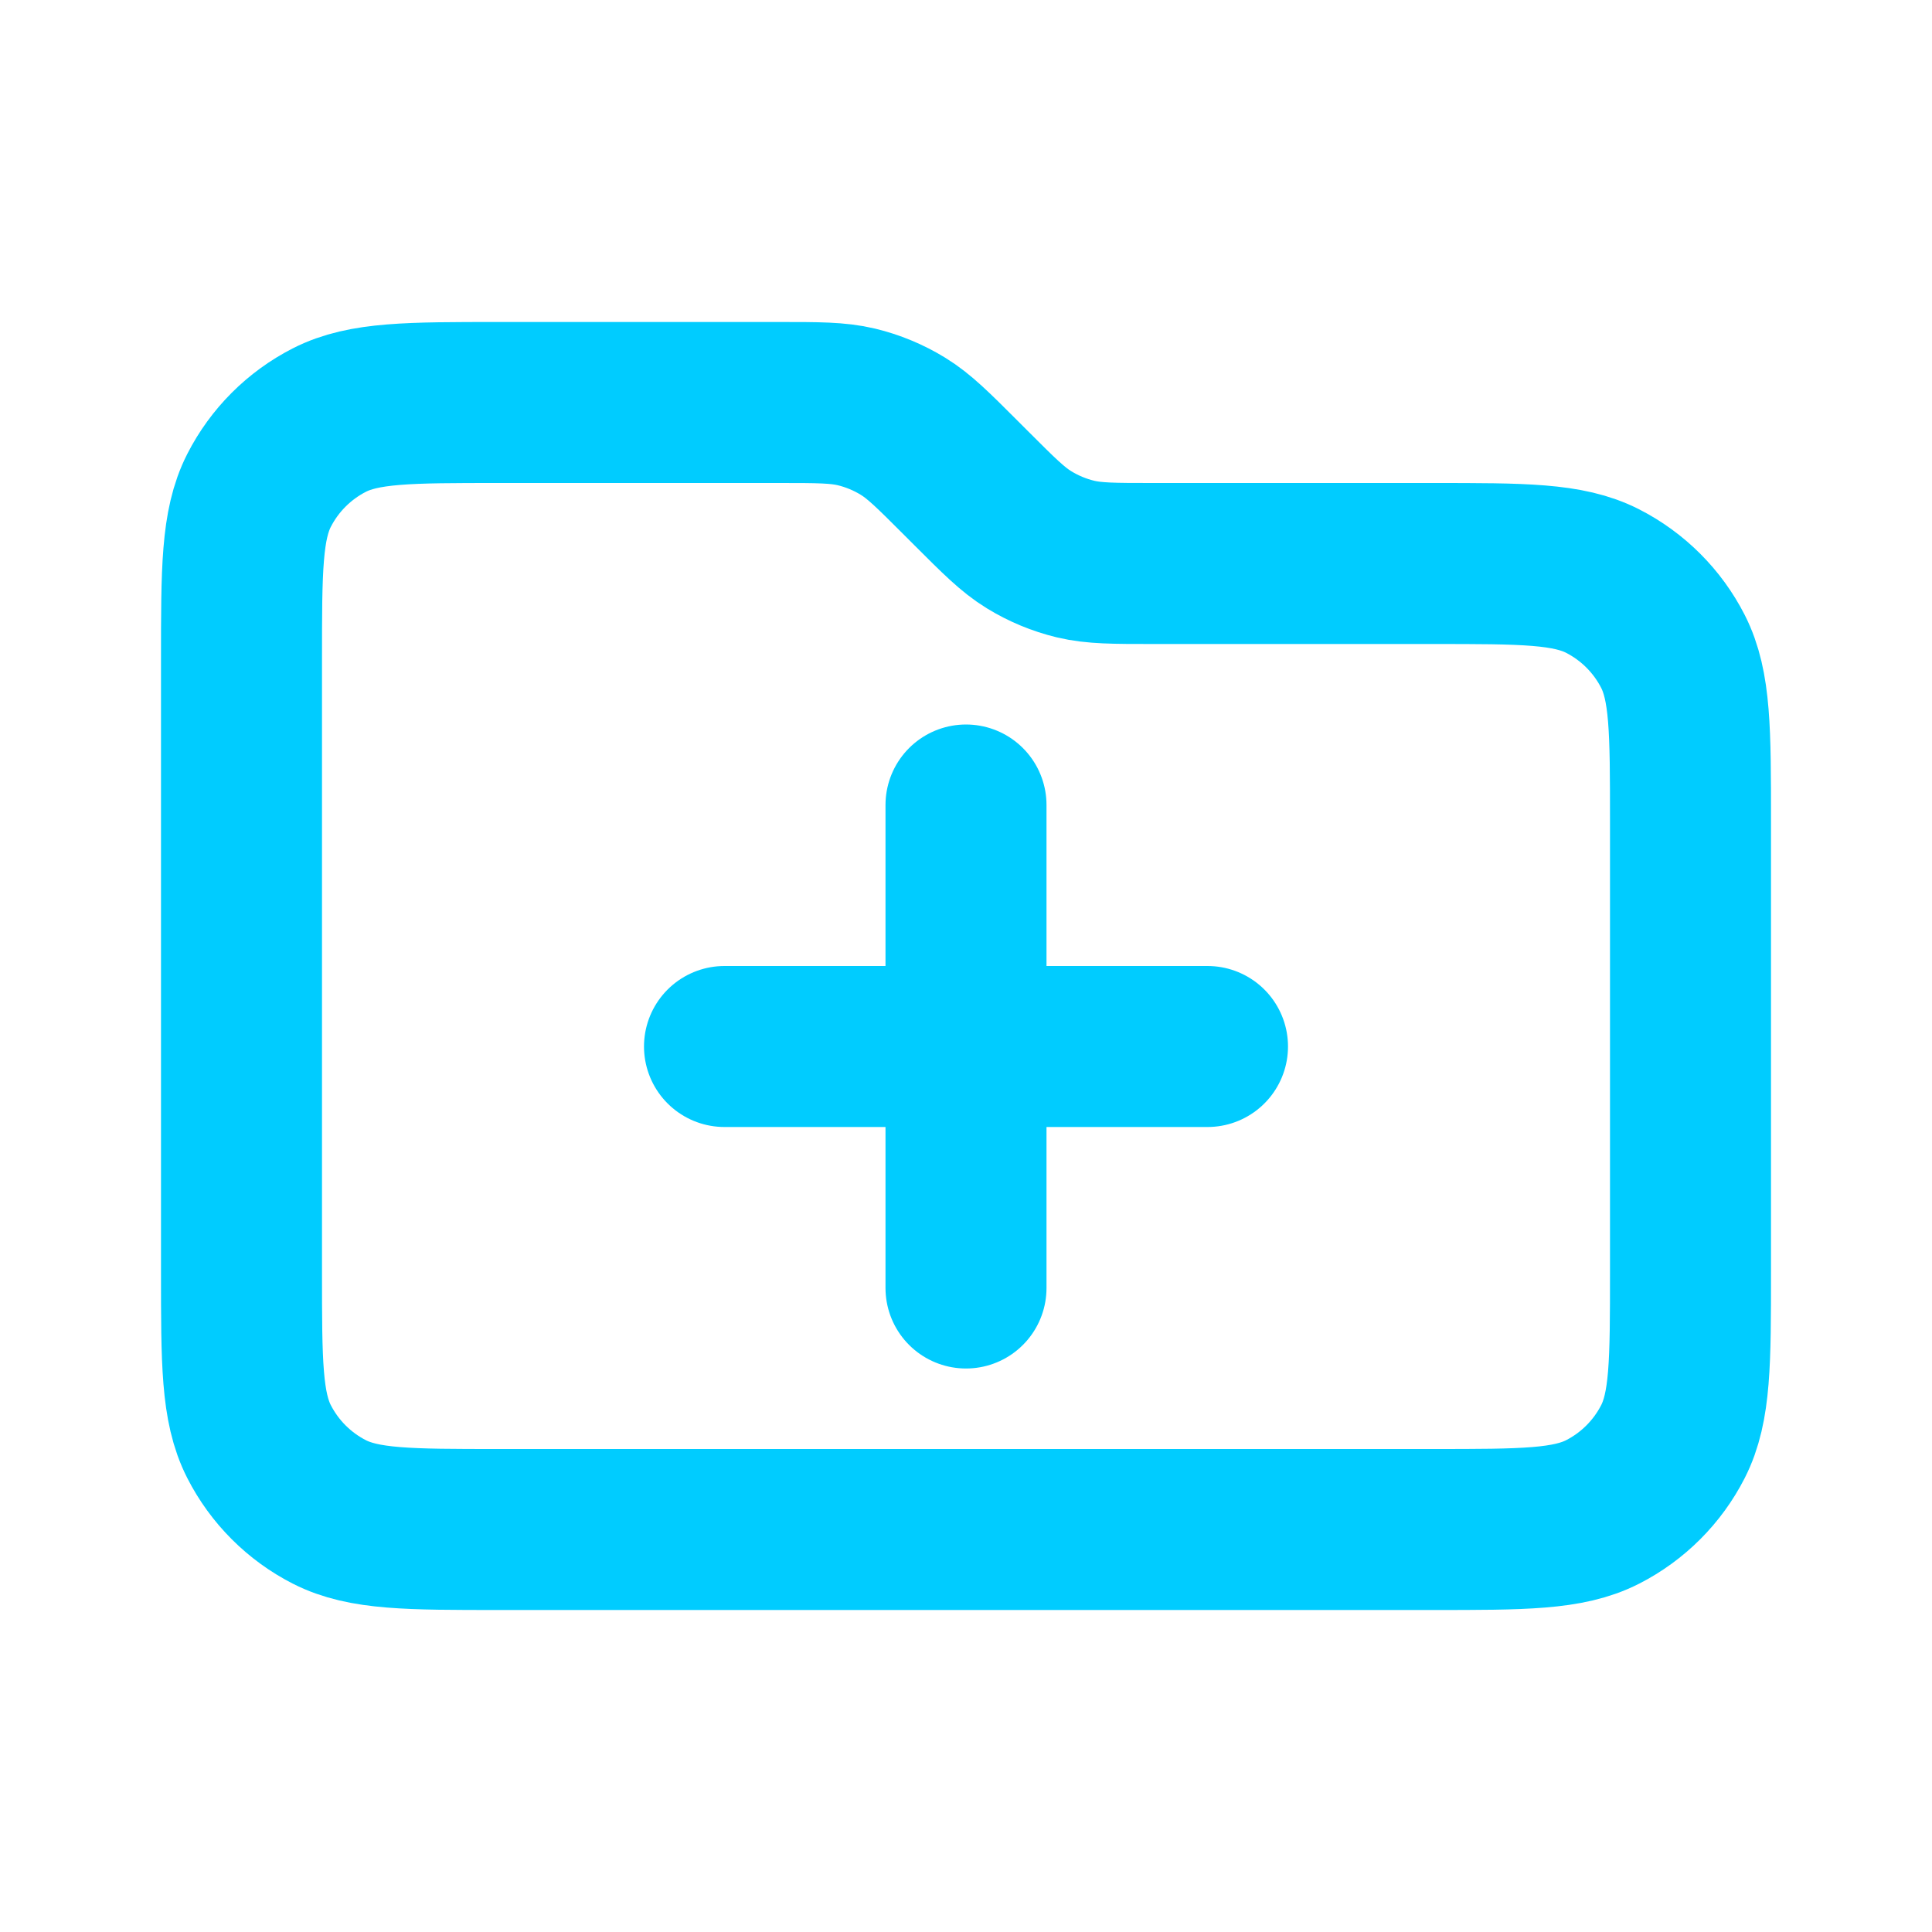
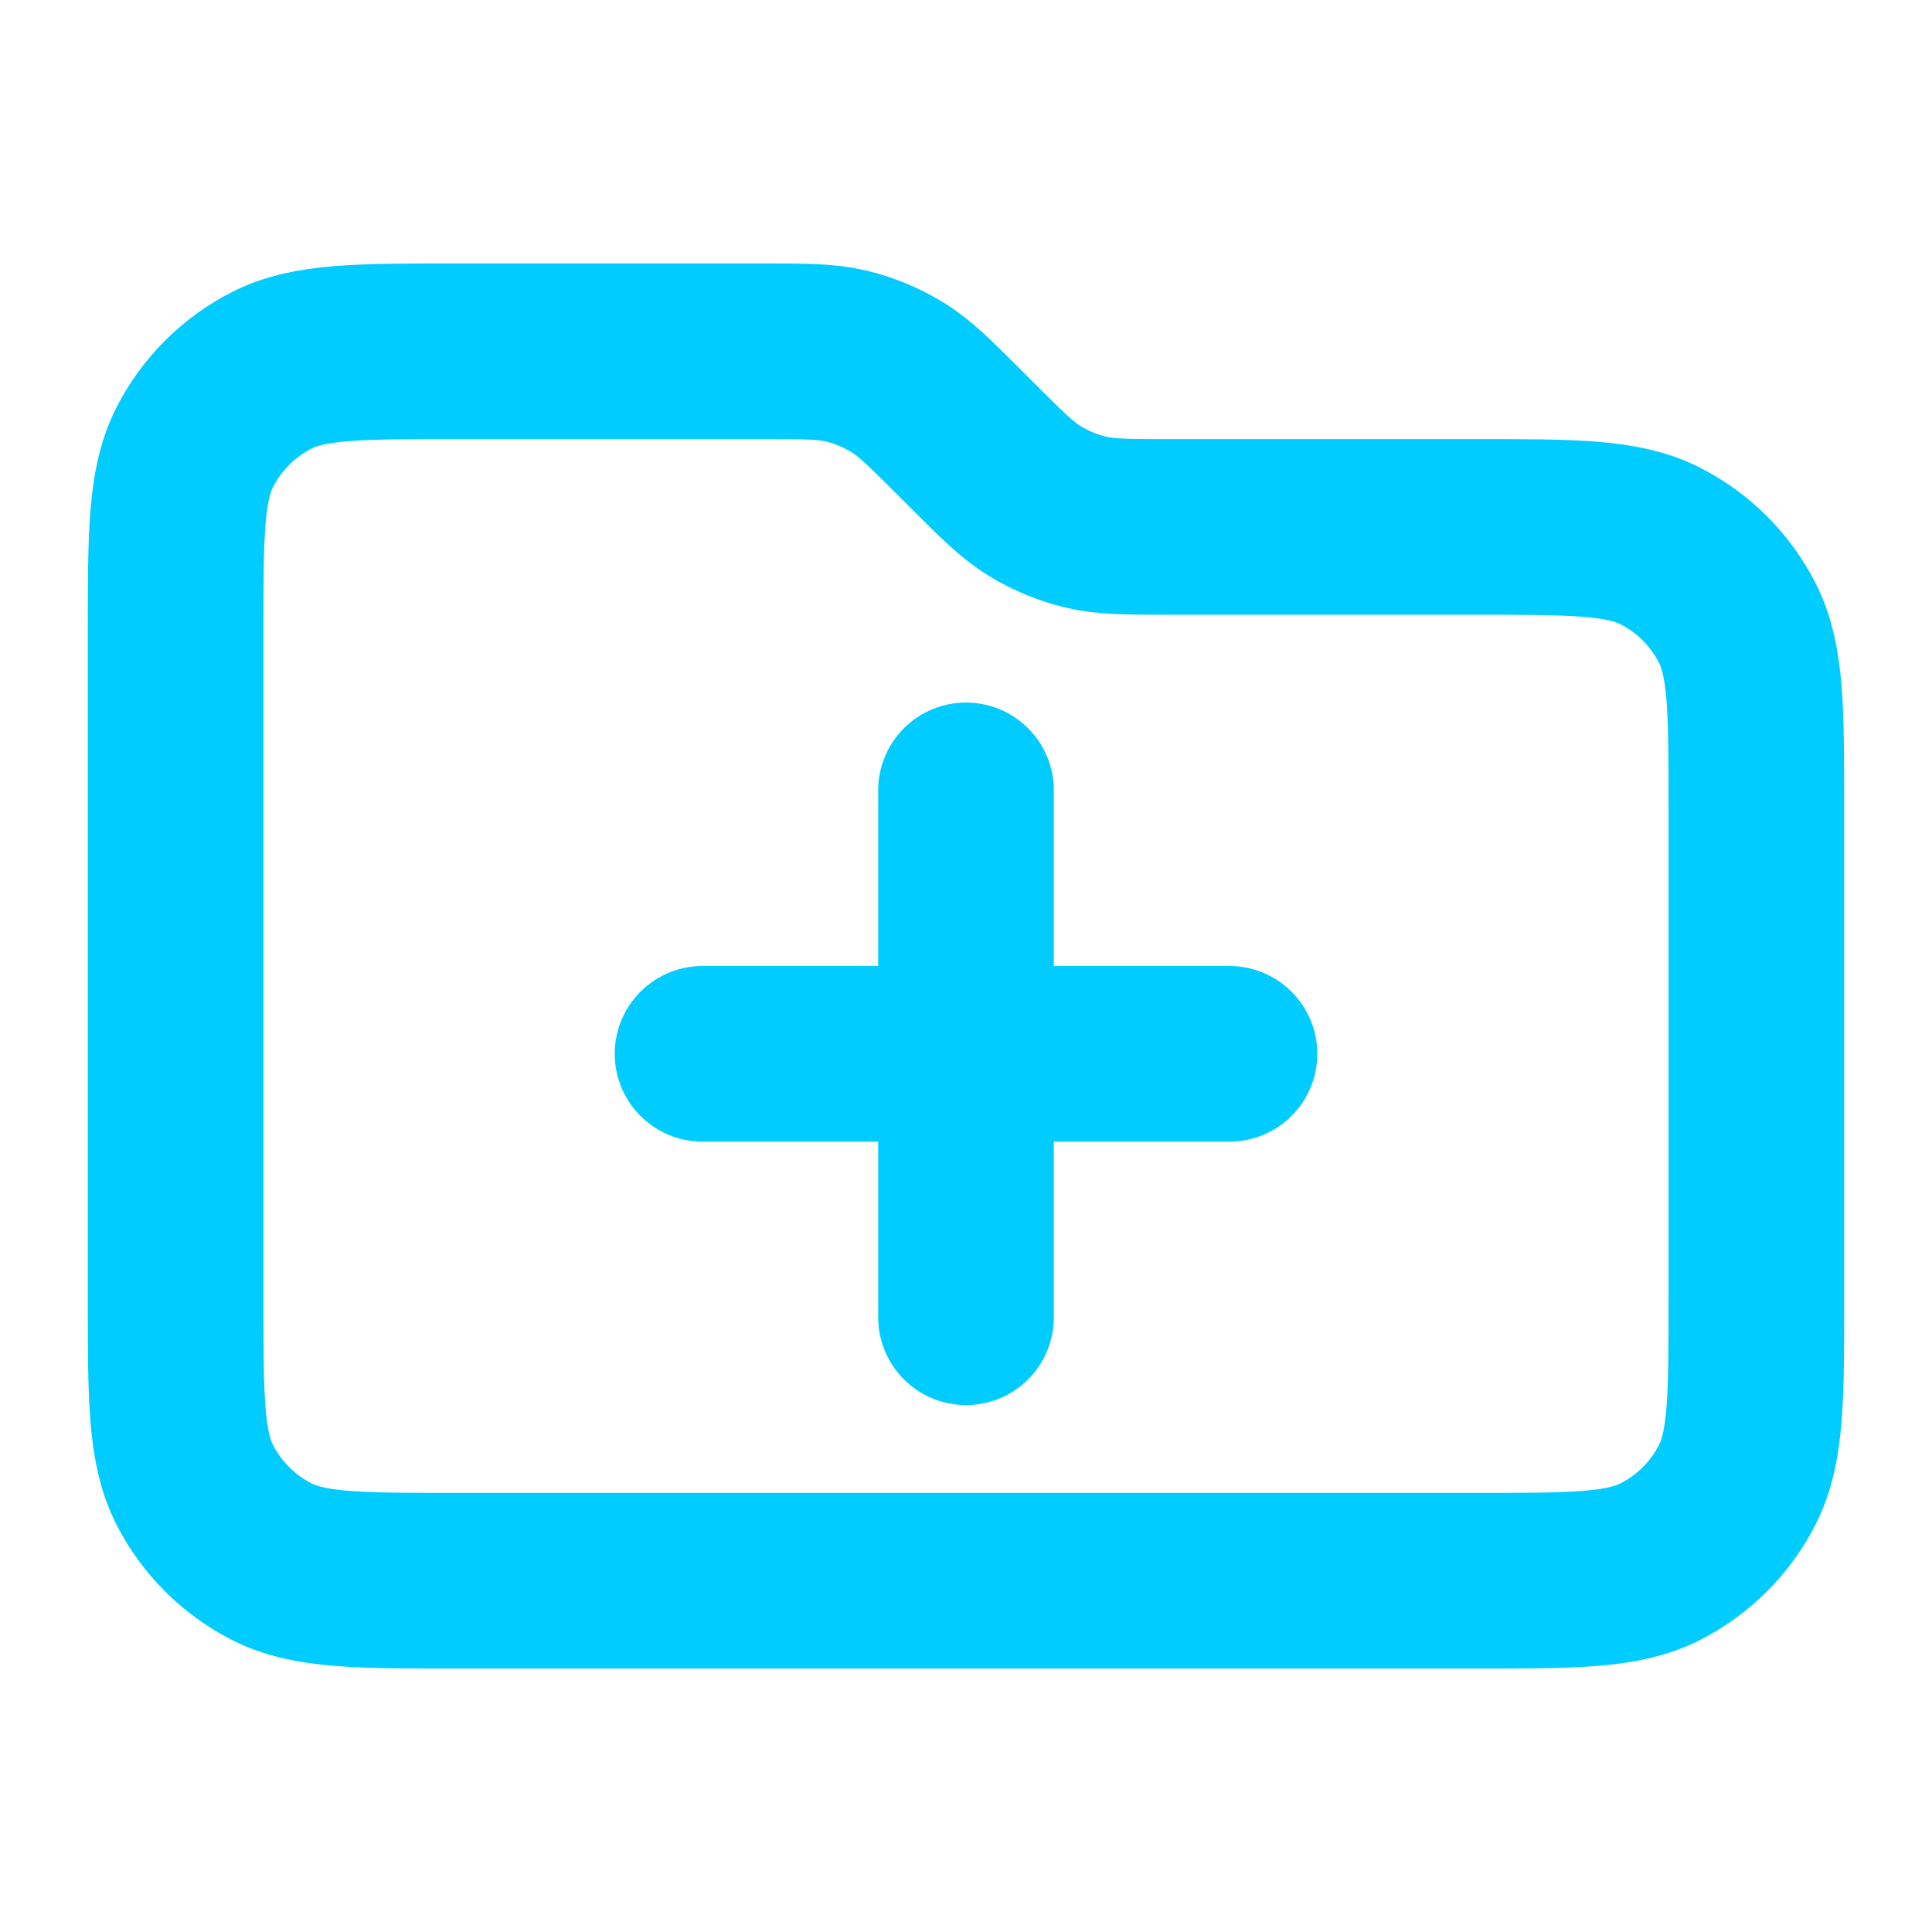
- <svg xmlns="http://www.w3.org/2000/svg" width="64px" height="64px" viewBox="0 0 24 24" fill="none">
+ <svg xmlns="http://www.w3.org/2000/svg" width="64px" height="64px" viewBox="1 1 22 22" fill="none">
  <path d="M9 13H15M12 10V16M12.063 6.063L11.937 5.937C11.591 5.591 11.418 5.418 11.217 5.295C11.038 5.185 10.842 5.104 10.639 5.055C10.408 5 10.164 5 9.675 5H6.2C5.08 5 4.52 5 4.092 5.218C3.716 5.41 3.41 5.716 3.218 6.092C3 6.52 3 7.08 3 8.2V15.8C3 16.92 3 17.48 3.218 17.908C3.41 18.284 3.716 18.59 4.092 18.782C4.52 19 5.08 19 6.2 19H17.8C18.92 19 19.48 19 19.908 18.782C20.284 18.59 20.59 18.284 20.782 17.908C21 17.48 21 16.92 21 15.8V10.2C21 9.08 21 8.52 20.782 8.092C20.59 7.716 20.284 7.41 19.908 7.218C19.48 7 18.92 7 17.8 7H14.325C13.836 7 13.592 7 13.361 6.945C13.158 6.896 12.962 6.815 12.783 6.705C12.582 6.582 12.409 6.409 12.063 6.063Z" stroke="#00ccff" stroke-width="2" stroke-linecap="round" stroke-linejoin="round" />
</svg>
